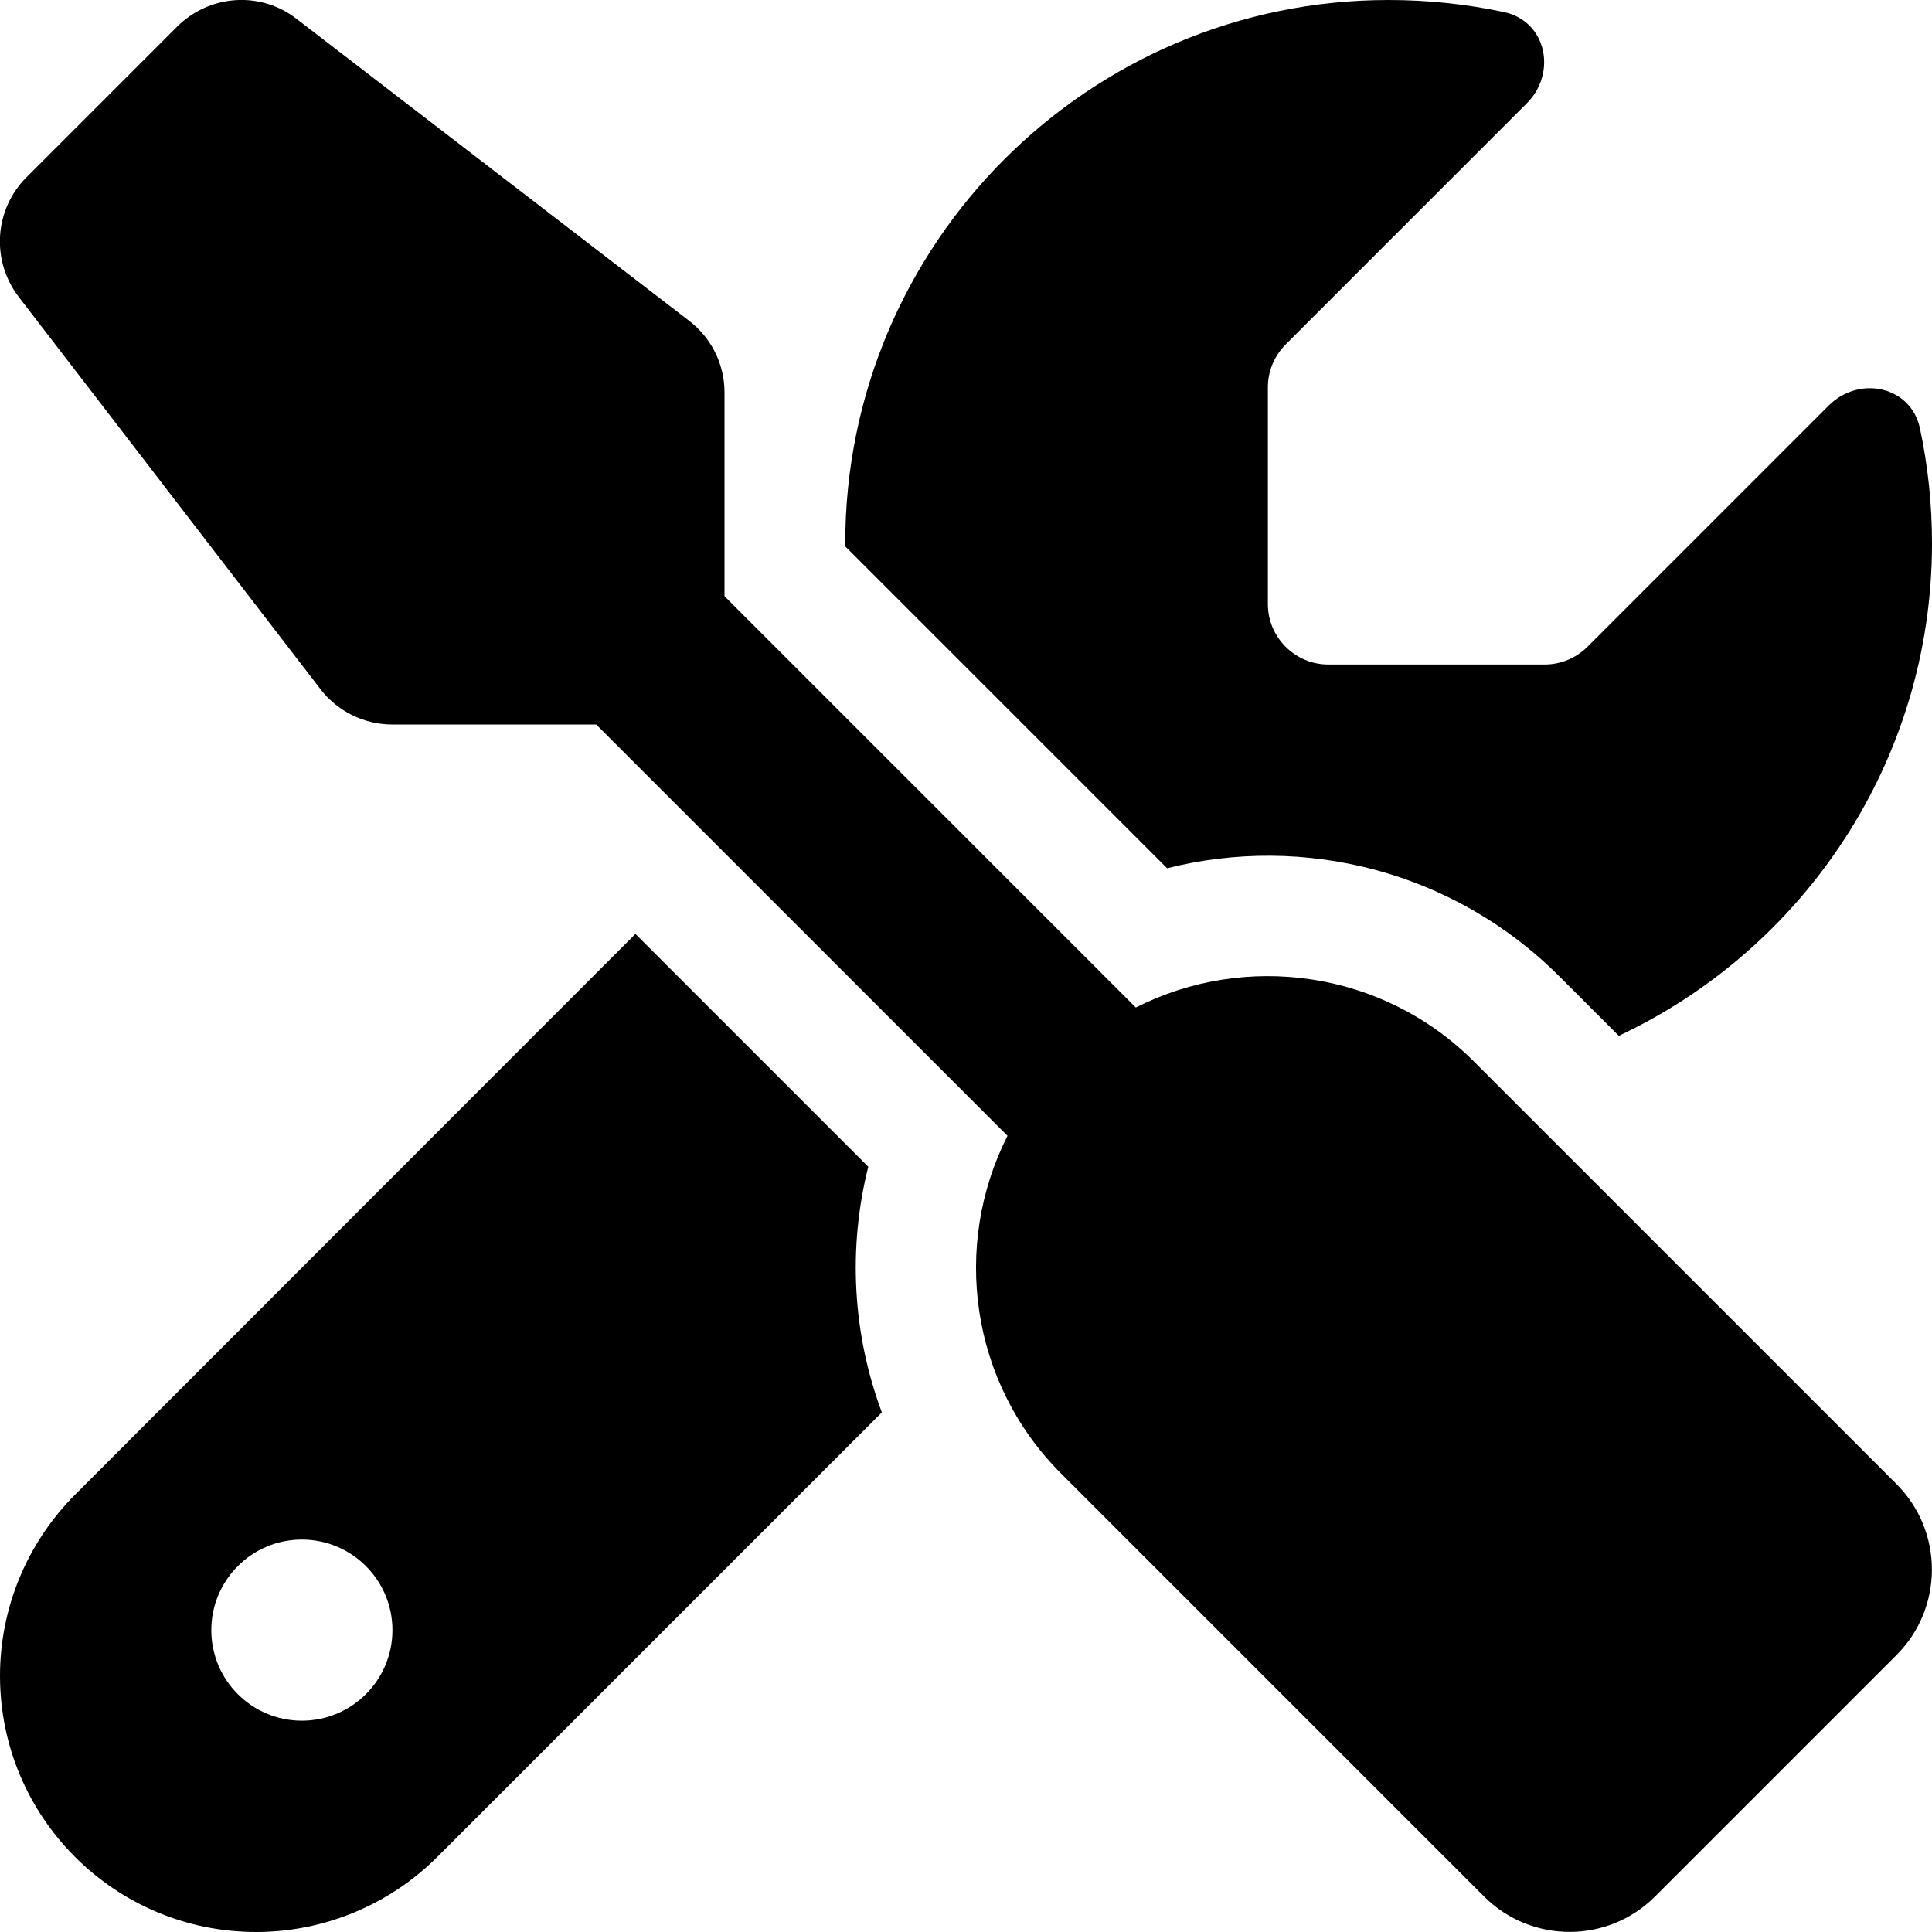
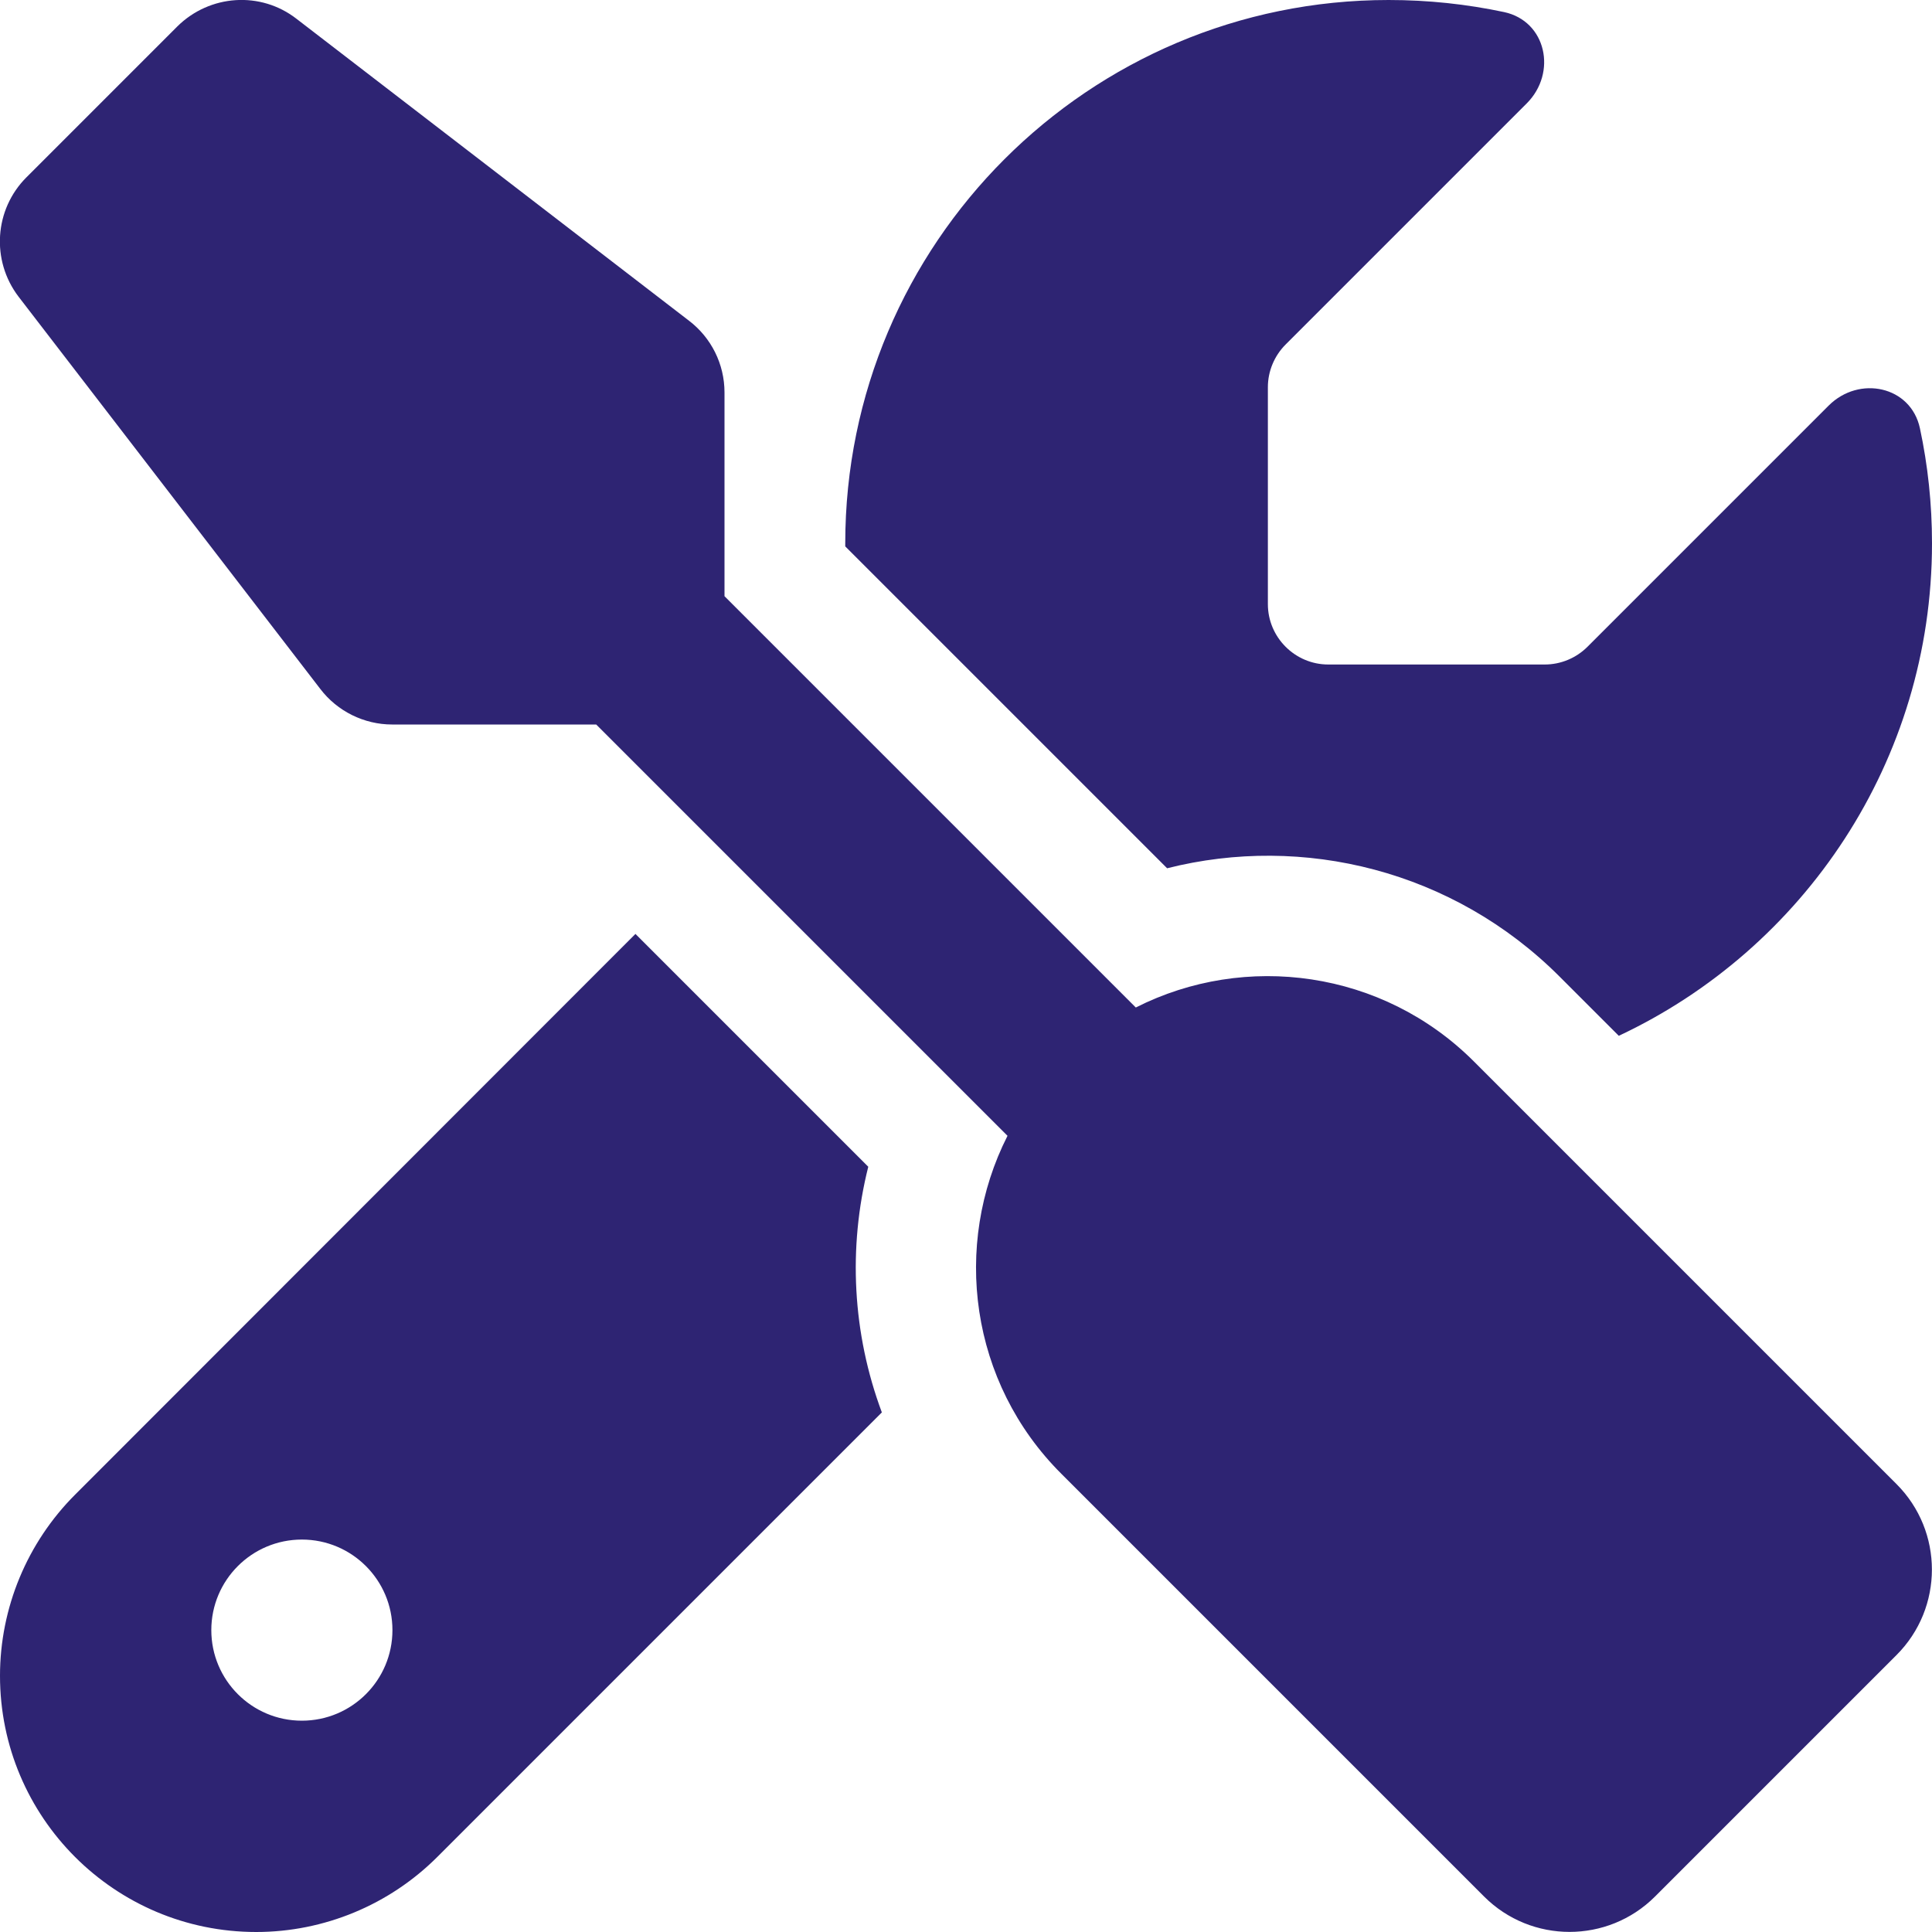
- <svg xmlns="http://www.w3.org/2000/svg" width="16" height="16" viewBox="0 0 512 512">
-   <path d="M78.6 5c-9.5-7.4-23-6.5-31.6 2L7 47c-8.5 8.5-9.4 22-2.1 31.6l80 104c4.5 5.9 11.6 9.4 19 9.4H158l109 109c-14.7 29-10 65.4 14.3 89.6l112 112c12.5 12.5 32.8 12.5 45.3 0l64-64c12.5-12.5 12.5-32.8 0-45.3l-112-112c-24.2-24.2-60.6-29-89.6-14.3L192 158v-54c0-7.5-3.5-14.5-9.4-19L78.6 5zM19.9 396.1C7.2 408.8 0 426.1 0 444.1 0 481.6 30.4 512 67.9 512c18 0 35.3-7.2 48-19.9l117.8-117.8c-7.8-20.9-9-43.6-3.6-65.1l-61.7-61.7L19.9 396.1zM512 144c0-10.5-1.1-20.7-3.2-30.5-2.4-11.2-16.1-14.1-24.2-6l-63.9 63.9c-3 3-7.1 4.7-11.3 4.7H352c-8.8 0-16-7.2-16-16v-57.5c0-4.2 1.7-8.3 4.7-11.3l63.9-63.9c8.1-8.1 5.2-21.8-6-24.2C388.7 1.1 378.5 0 368 0c-79.5 0-144 64.5-144 144v.8l85.3 85.3c36-9.1 75.8.5 104 28.7l15.7 15.7c49-23 83-72.8 83-130.5zM56 432a24 24 0 1 1 48 0 24 24 0 1 1-48 0z" />
+ <svg xmlns="http://www.w3.org/2000/svg" height="16" width="16" viewBox="0 0 512 512">
+   <path opacity="1" fill="#2e2473" d="M78.6 5C69.1-2.4 55.6-1.5 47 7L7 47c-8.5 8.5-9.4 22-2.1 31.6l80 104c4.5 5.9 11.6 9.4 19 9.4h54.1l109 109c-14.7 29-10 65.4 14.3 89.6l112 112c12.5 12.5 32.8 12.5 45.3 0l64-64c12.5-12.5 12.5-32.8 0-45.3l-112-112c-24.2-24.2-60.6-29-89.6-14.3l-109-109V104c0-7.5-3.5-14.5-9.4-19L78.6 5zM19.9 396.1C7.2 408.8 0 426.1 0 444.1C0 481.6 30.4 512 67.9 512c18 0 35.3-7.2 48-19.9L233.7 374.3c-7.8-20.9-9-43.6-3.6-65.1l-61.7-61.7L19.9 396.1zM512 144c0-10.5-1.1-20.7-3.2-30.5c-2.4-11.2-16.1-14.1-24.2-6l-63.9 63.9c-3 3-7.1 4.7-11.3 4.7H352c-8.8 0-16-7.2-16-16V102.6c0-4.2 1.7-8.3 4.7-11.3l63.9-63.9c8.1-8.1 5.2-21.8-6-24.2C388.7 1.1 378.5 0 368 0C288.5 0 224 64.5 224 144l0 .8 85.3 85.3c36-9.1 75.8 .5 104 28.7L429 274.5c49-23 83-72.8 83-130.5zM56 432a24 24 0 1 1 48 0 24 24 0 1 1 -48 0z" />
</svg>
